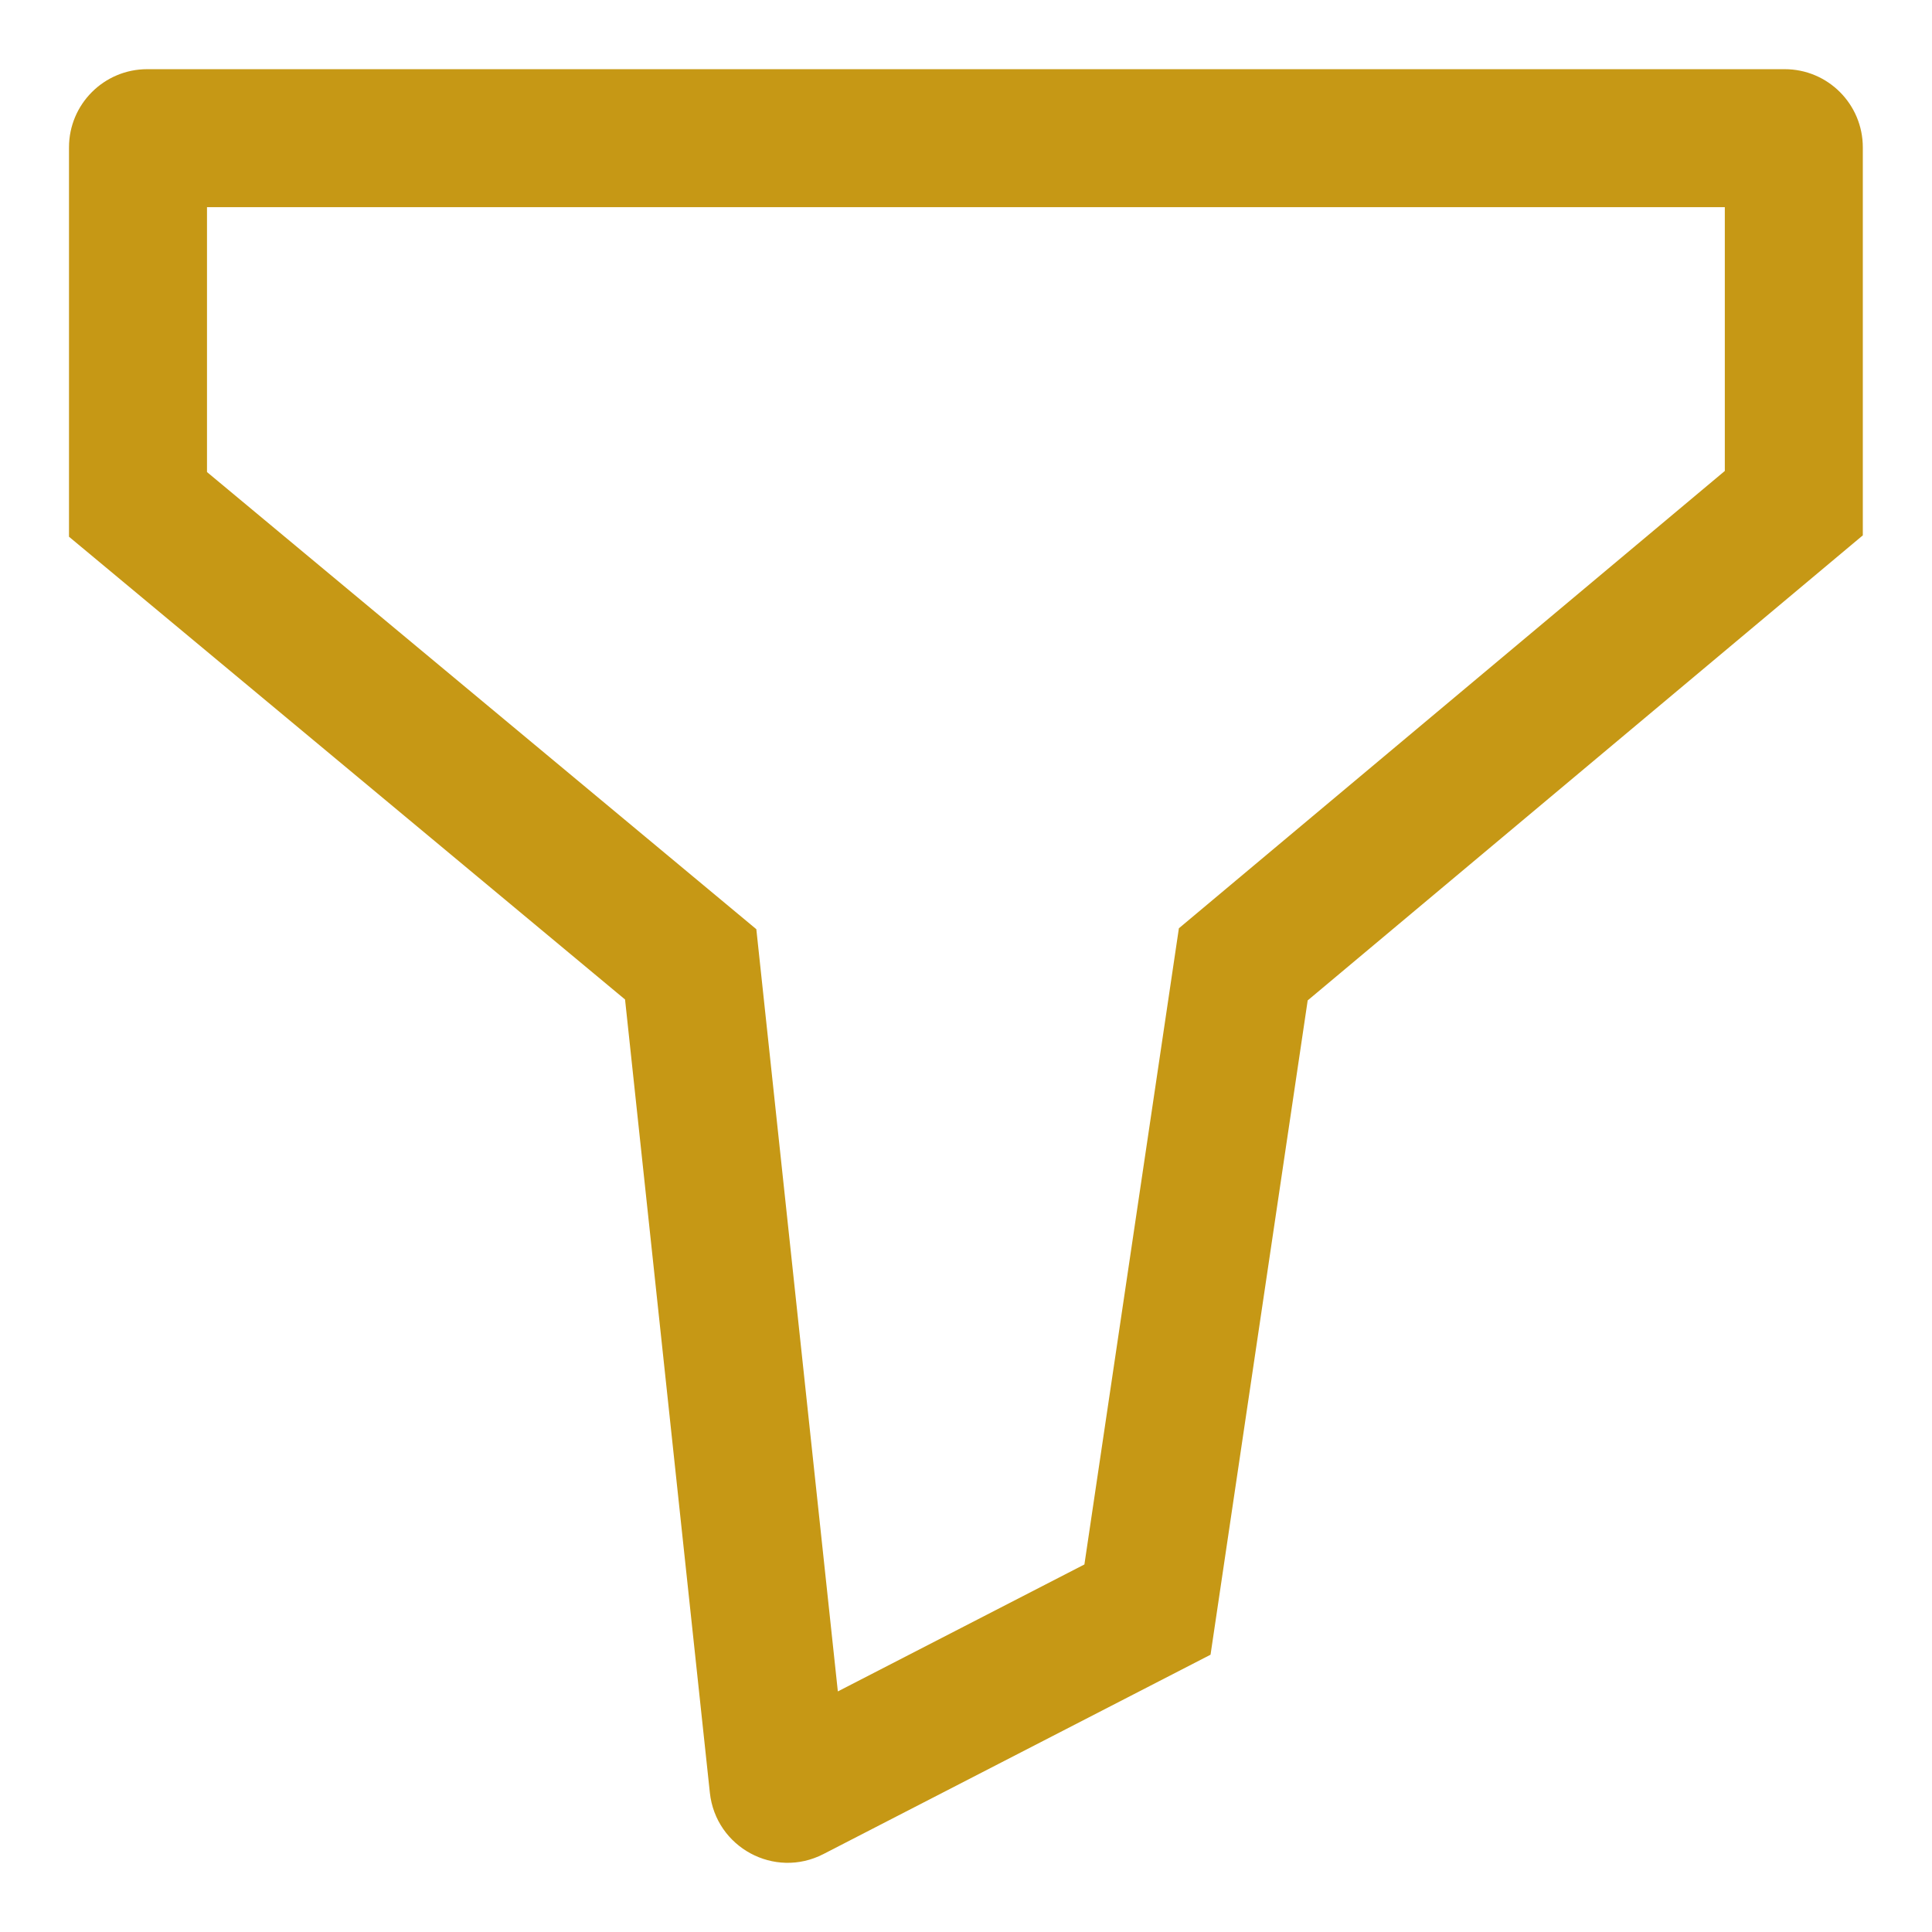
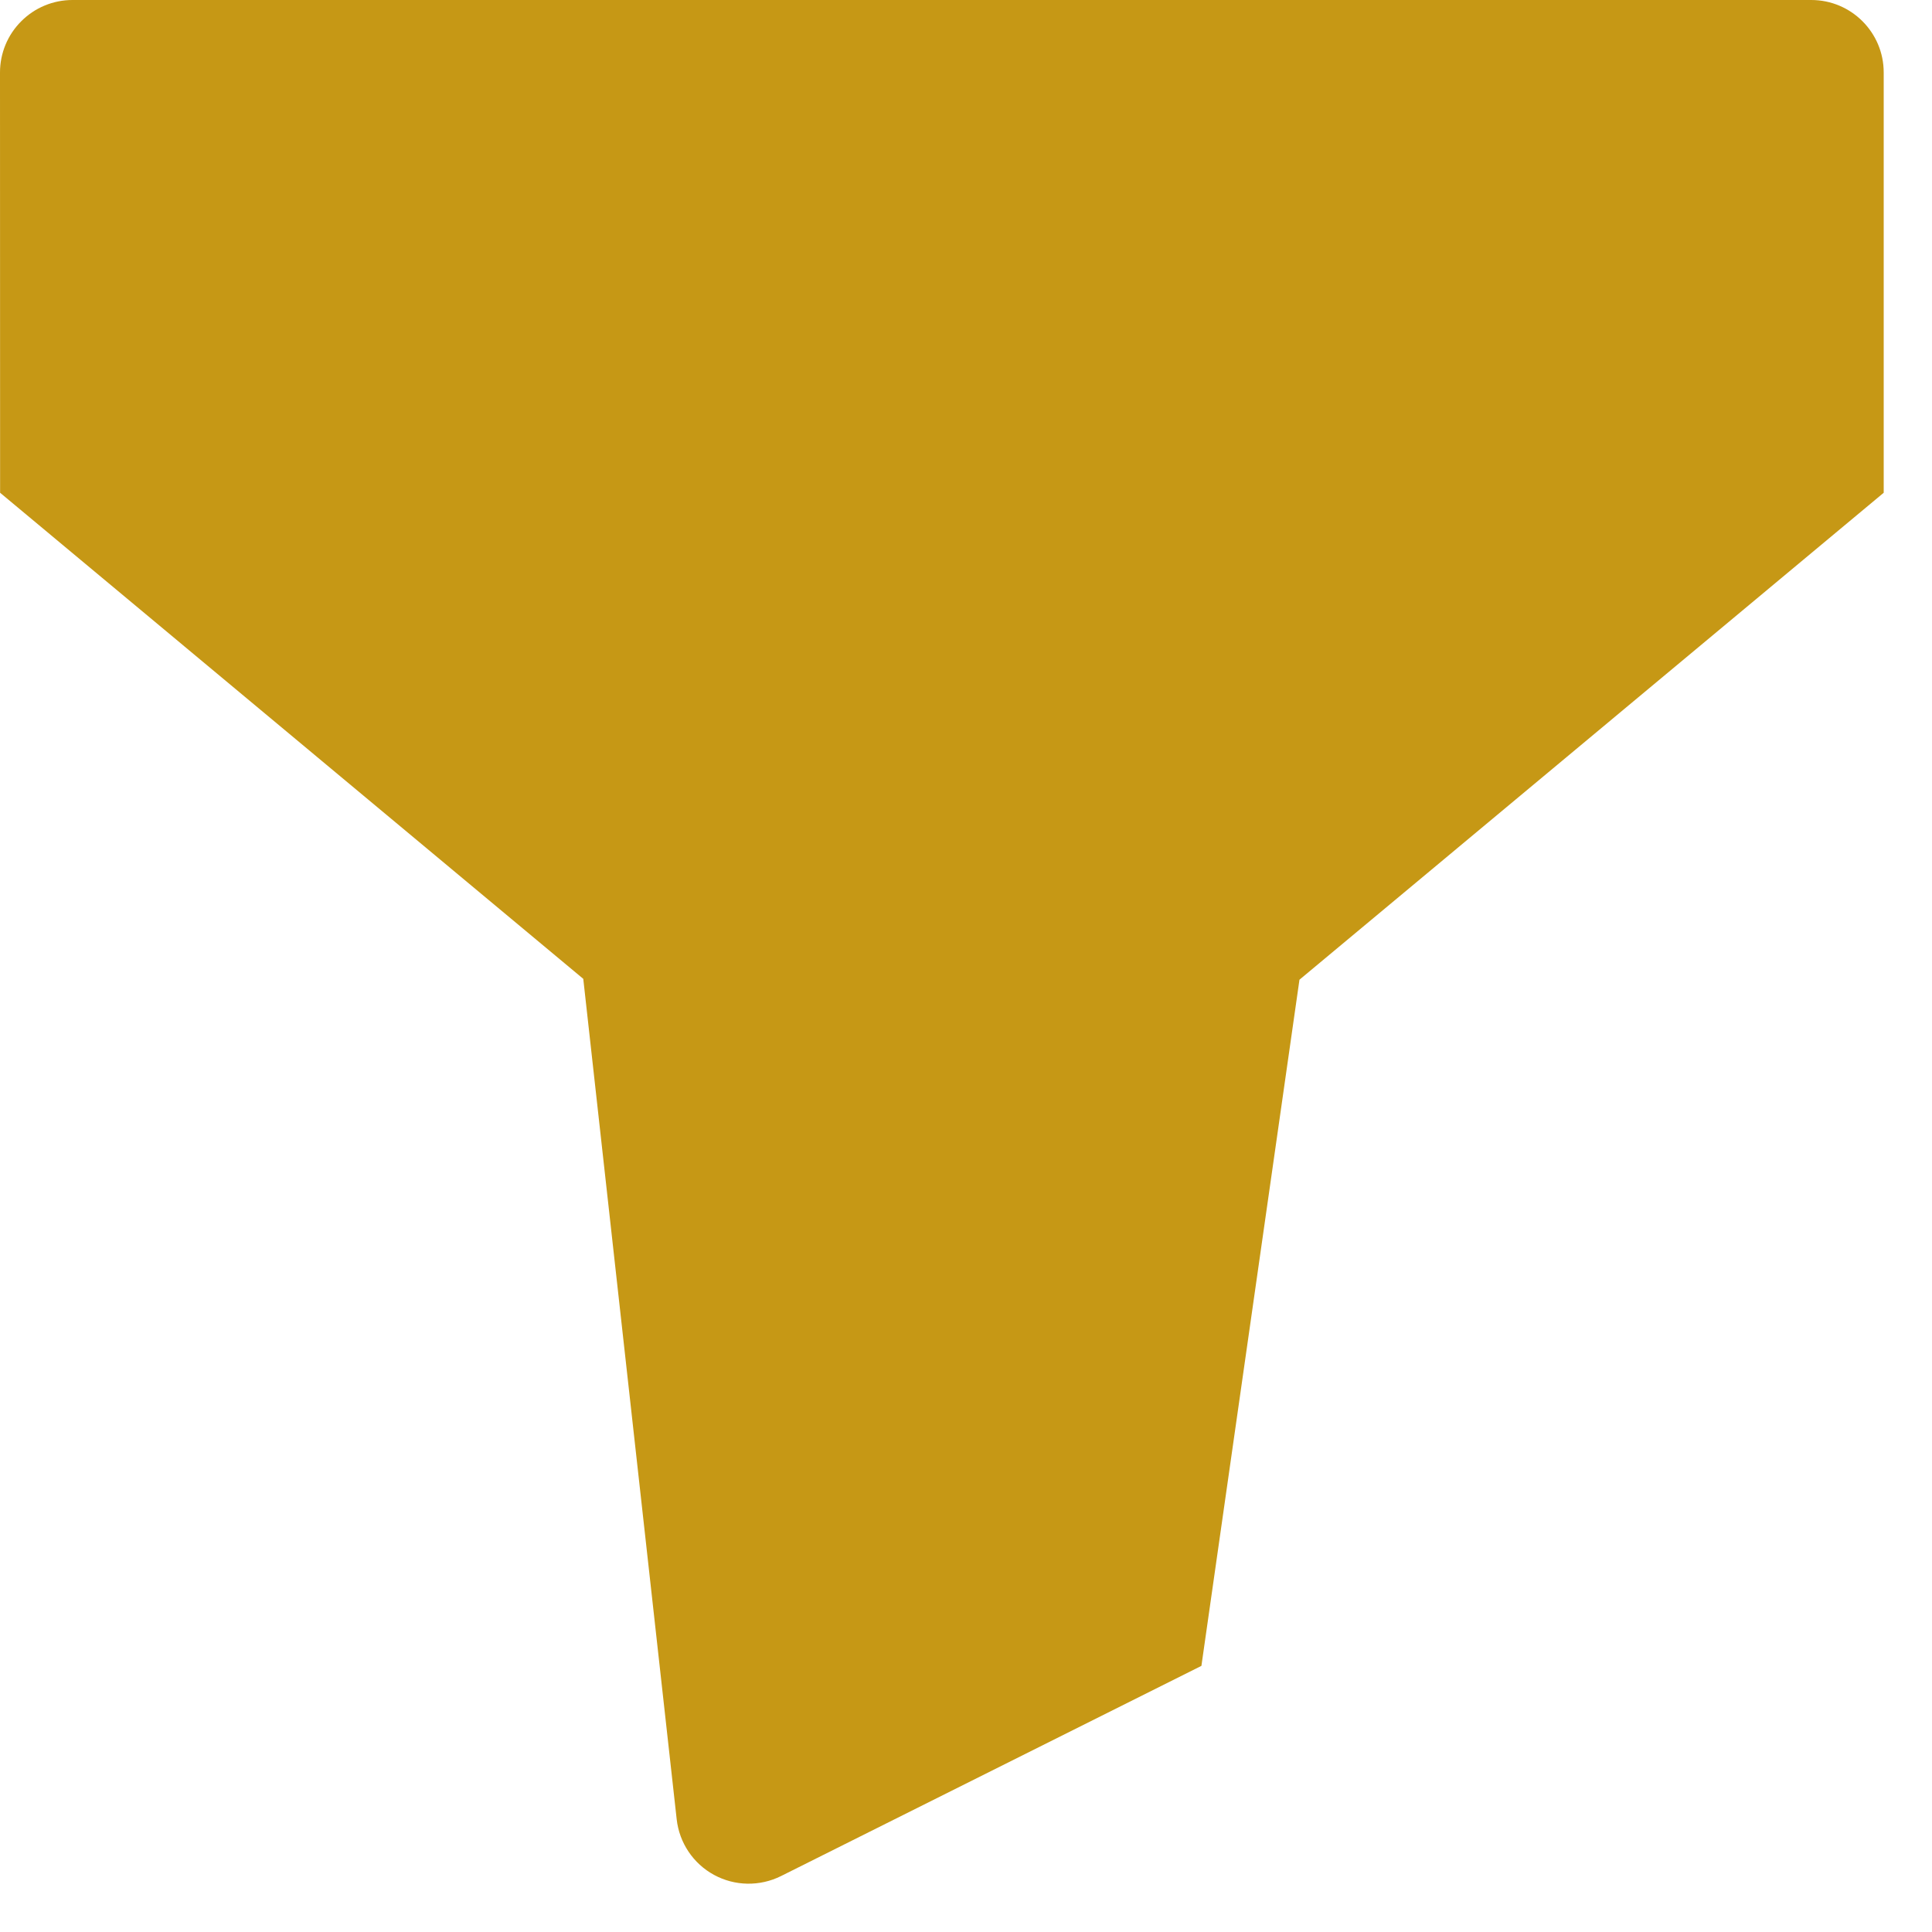
- <svg xmlns="http://www.w3.org/2000/svg" width="21" height="21" viewBox="0 0 21 21" fill="none">
-   <path fill-rule="evenodd" clip-rule="evenodd" d="M2.25 2.252V5.131L8.221 10.1L9.107 18.385L11.787 17.005L12.814 10.09L18.748 5.119V2.252L2.25 2.252ZM1.6 0.752L19.399 0.752C19.869 0.752 20.248 1.133 20.248 1.602V5.819L14.214 10.874L13.158 17.986L8.95 20.153C8.418 20.427 7.78 20.08 7.716 19.487L6.794 10.864L0.75 5.834V1.602C0.75 1.133 1.13 0.752 1.6 0.752Z" fill="#C69815" />
+ <svg xmlns="http://www.w3.org/2000/svg" width="20" height="20" viewBox="0 0 20 20" fill="none">
+   <path d="M0.22 0.22C0.36 0.079 0.551 0 0.75 0H18.75C19.164 0 19.5 0.336 19.5 0.75V5.101L13.452 10.142L12.437 17.245L8.085 19.421C7.866 19.53 7.607 19.526 7.392 19.409C7.176 19.292 7.032 19.076 7.005 18.833L6.038 10.133L0.001 5.101L0 0.75C-4.29574e-05 0.551 0.079 0.36 0.22 0.22Z" fill="#C69815" />
</svg>
